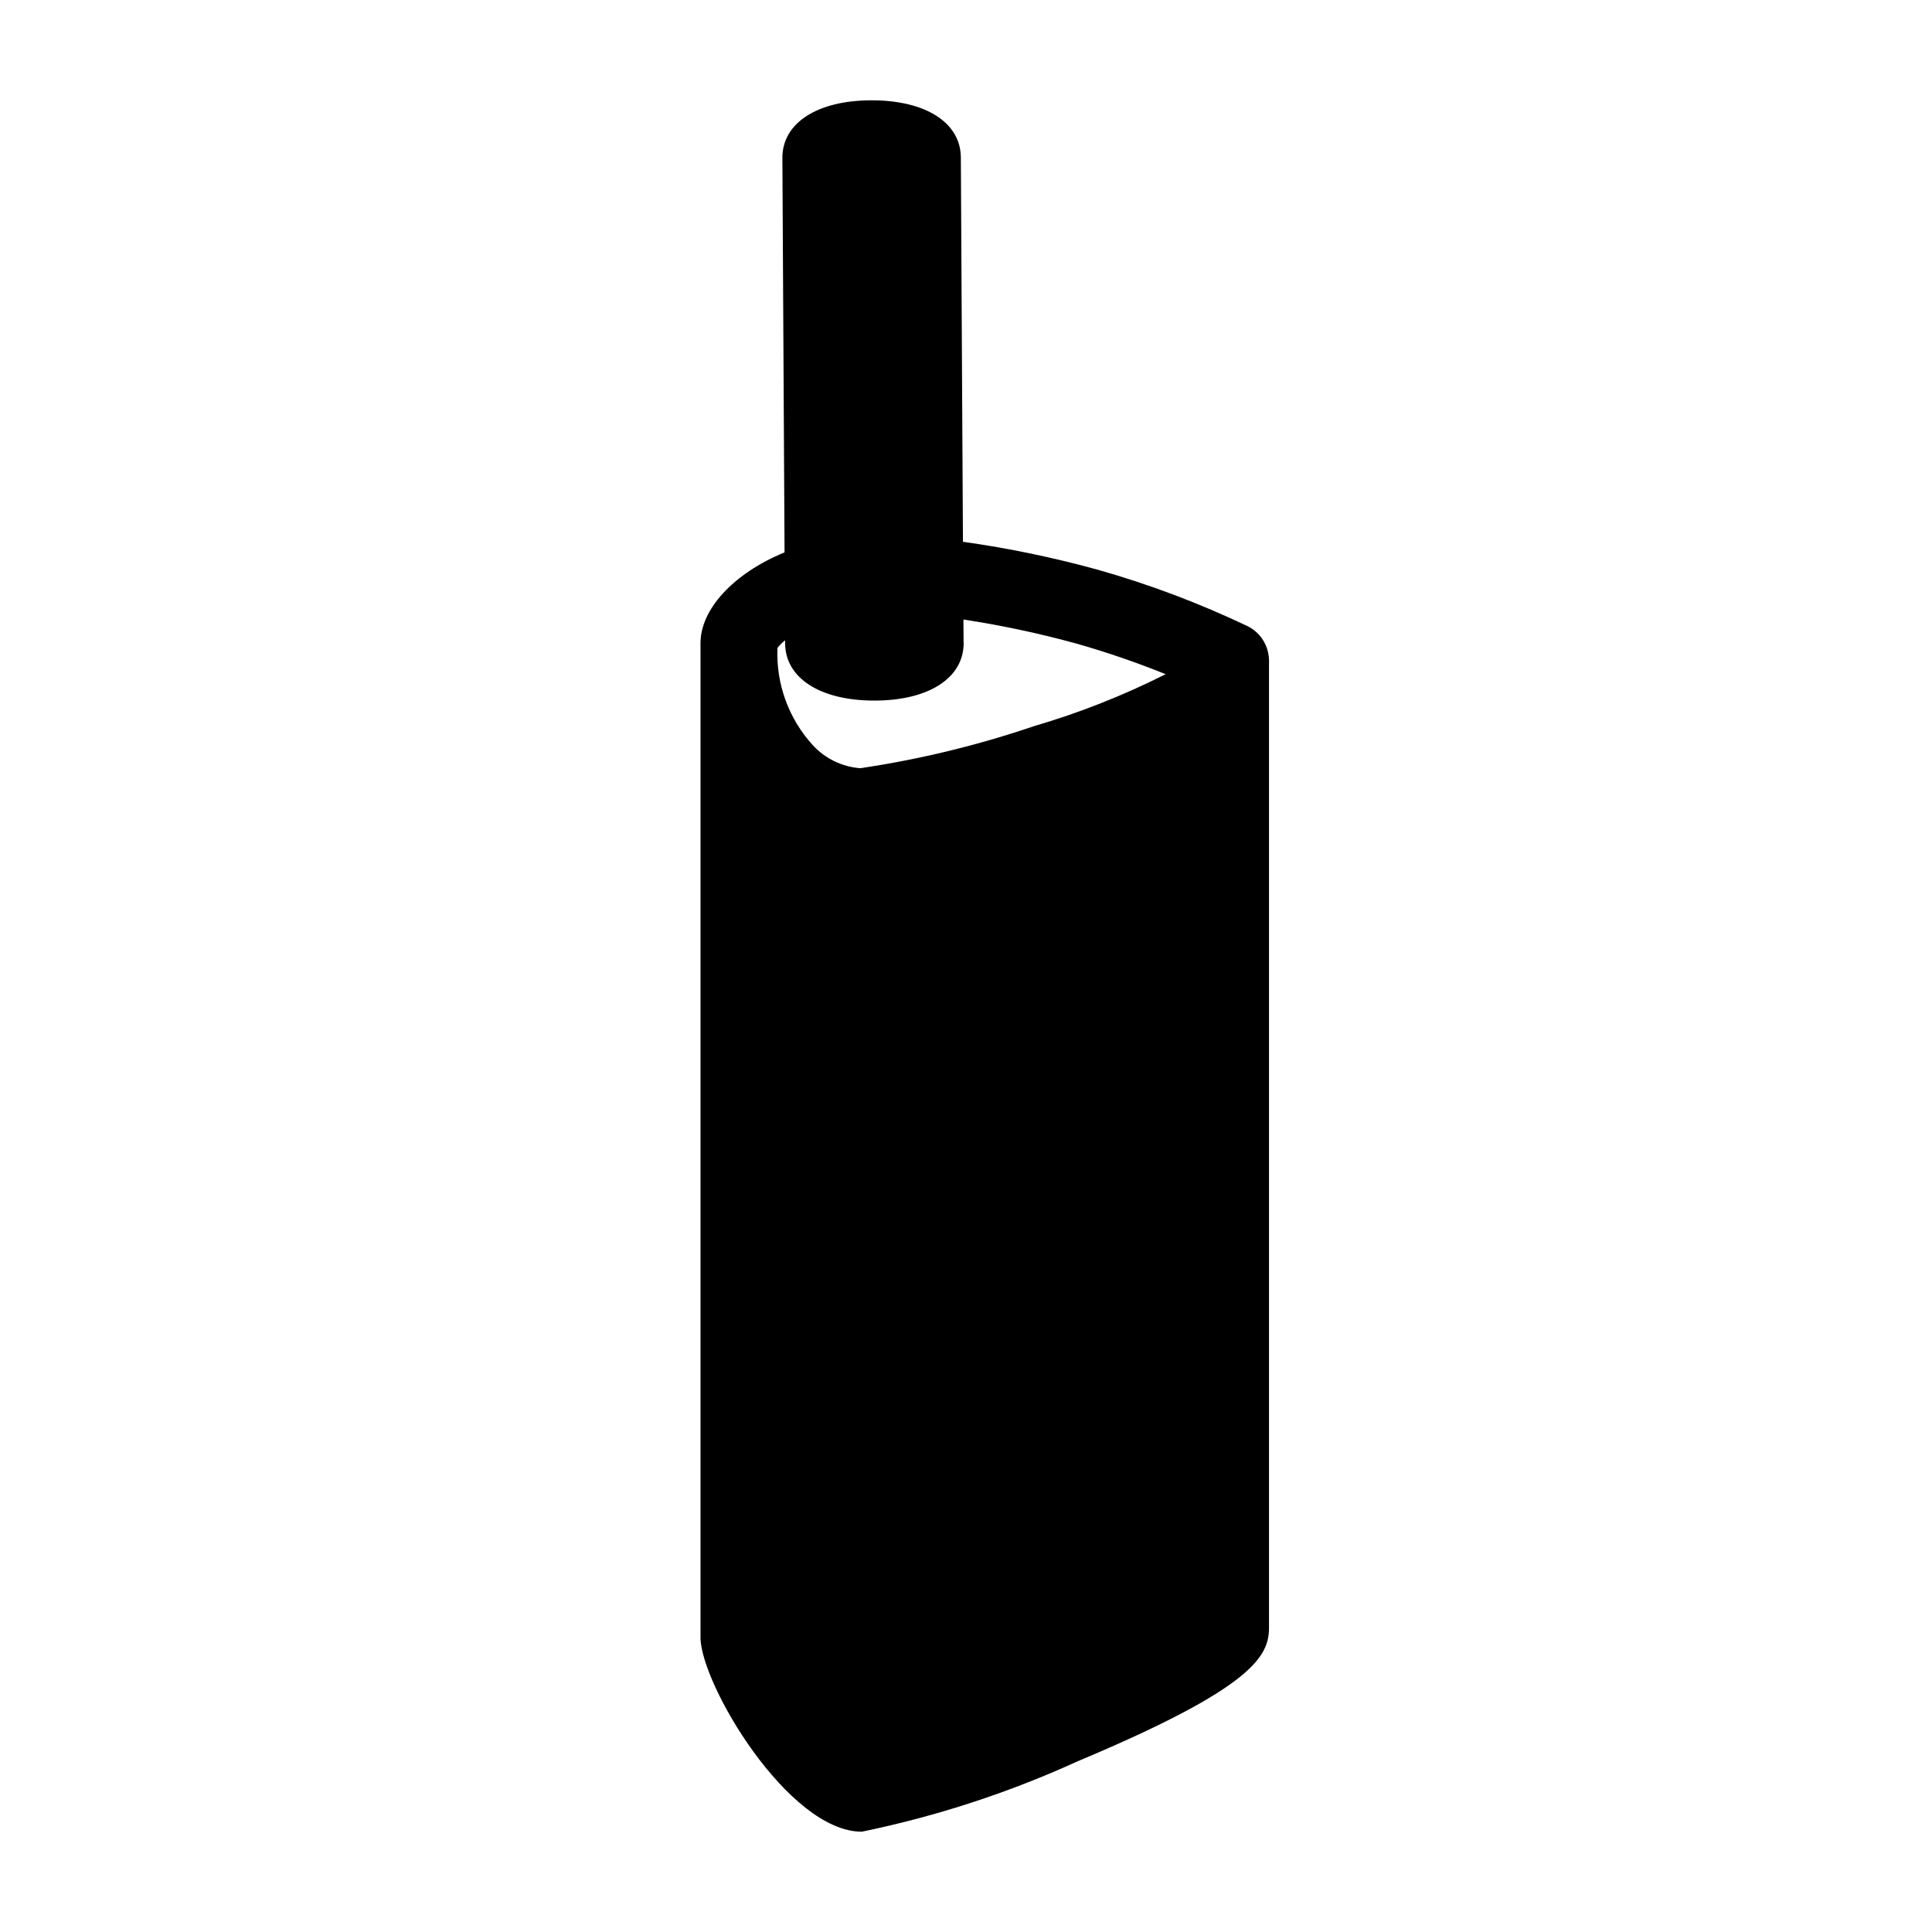
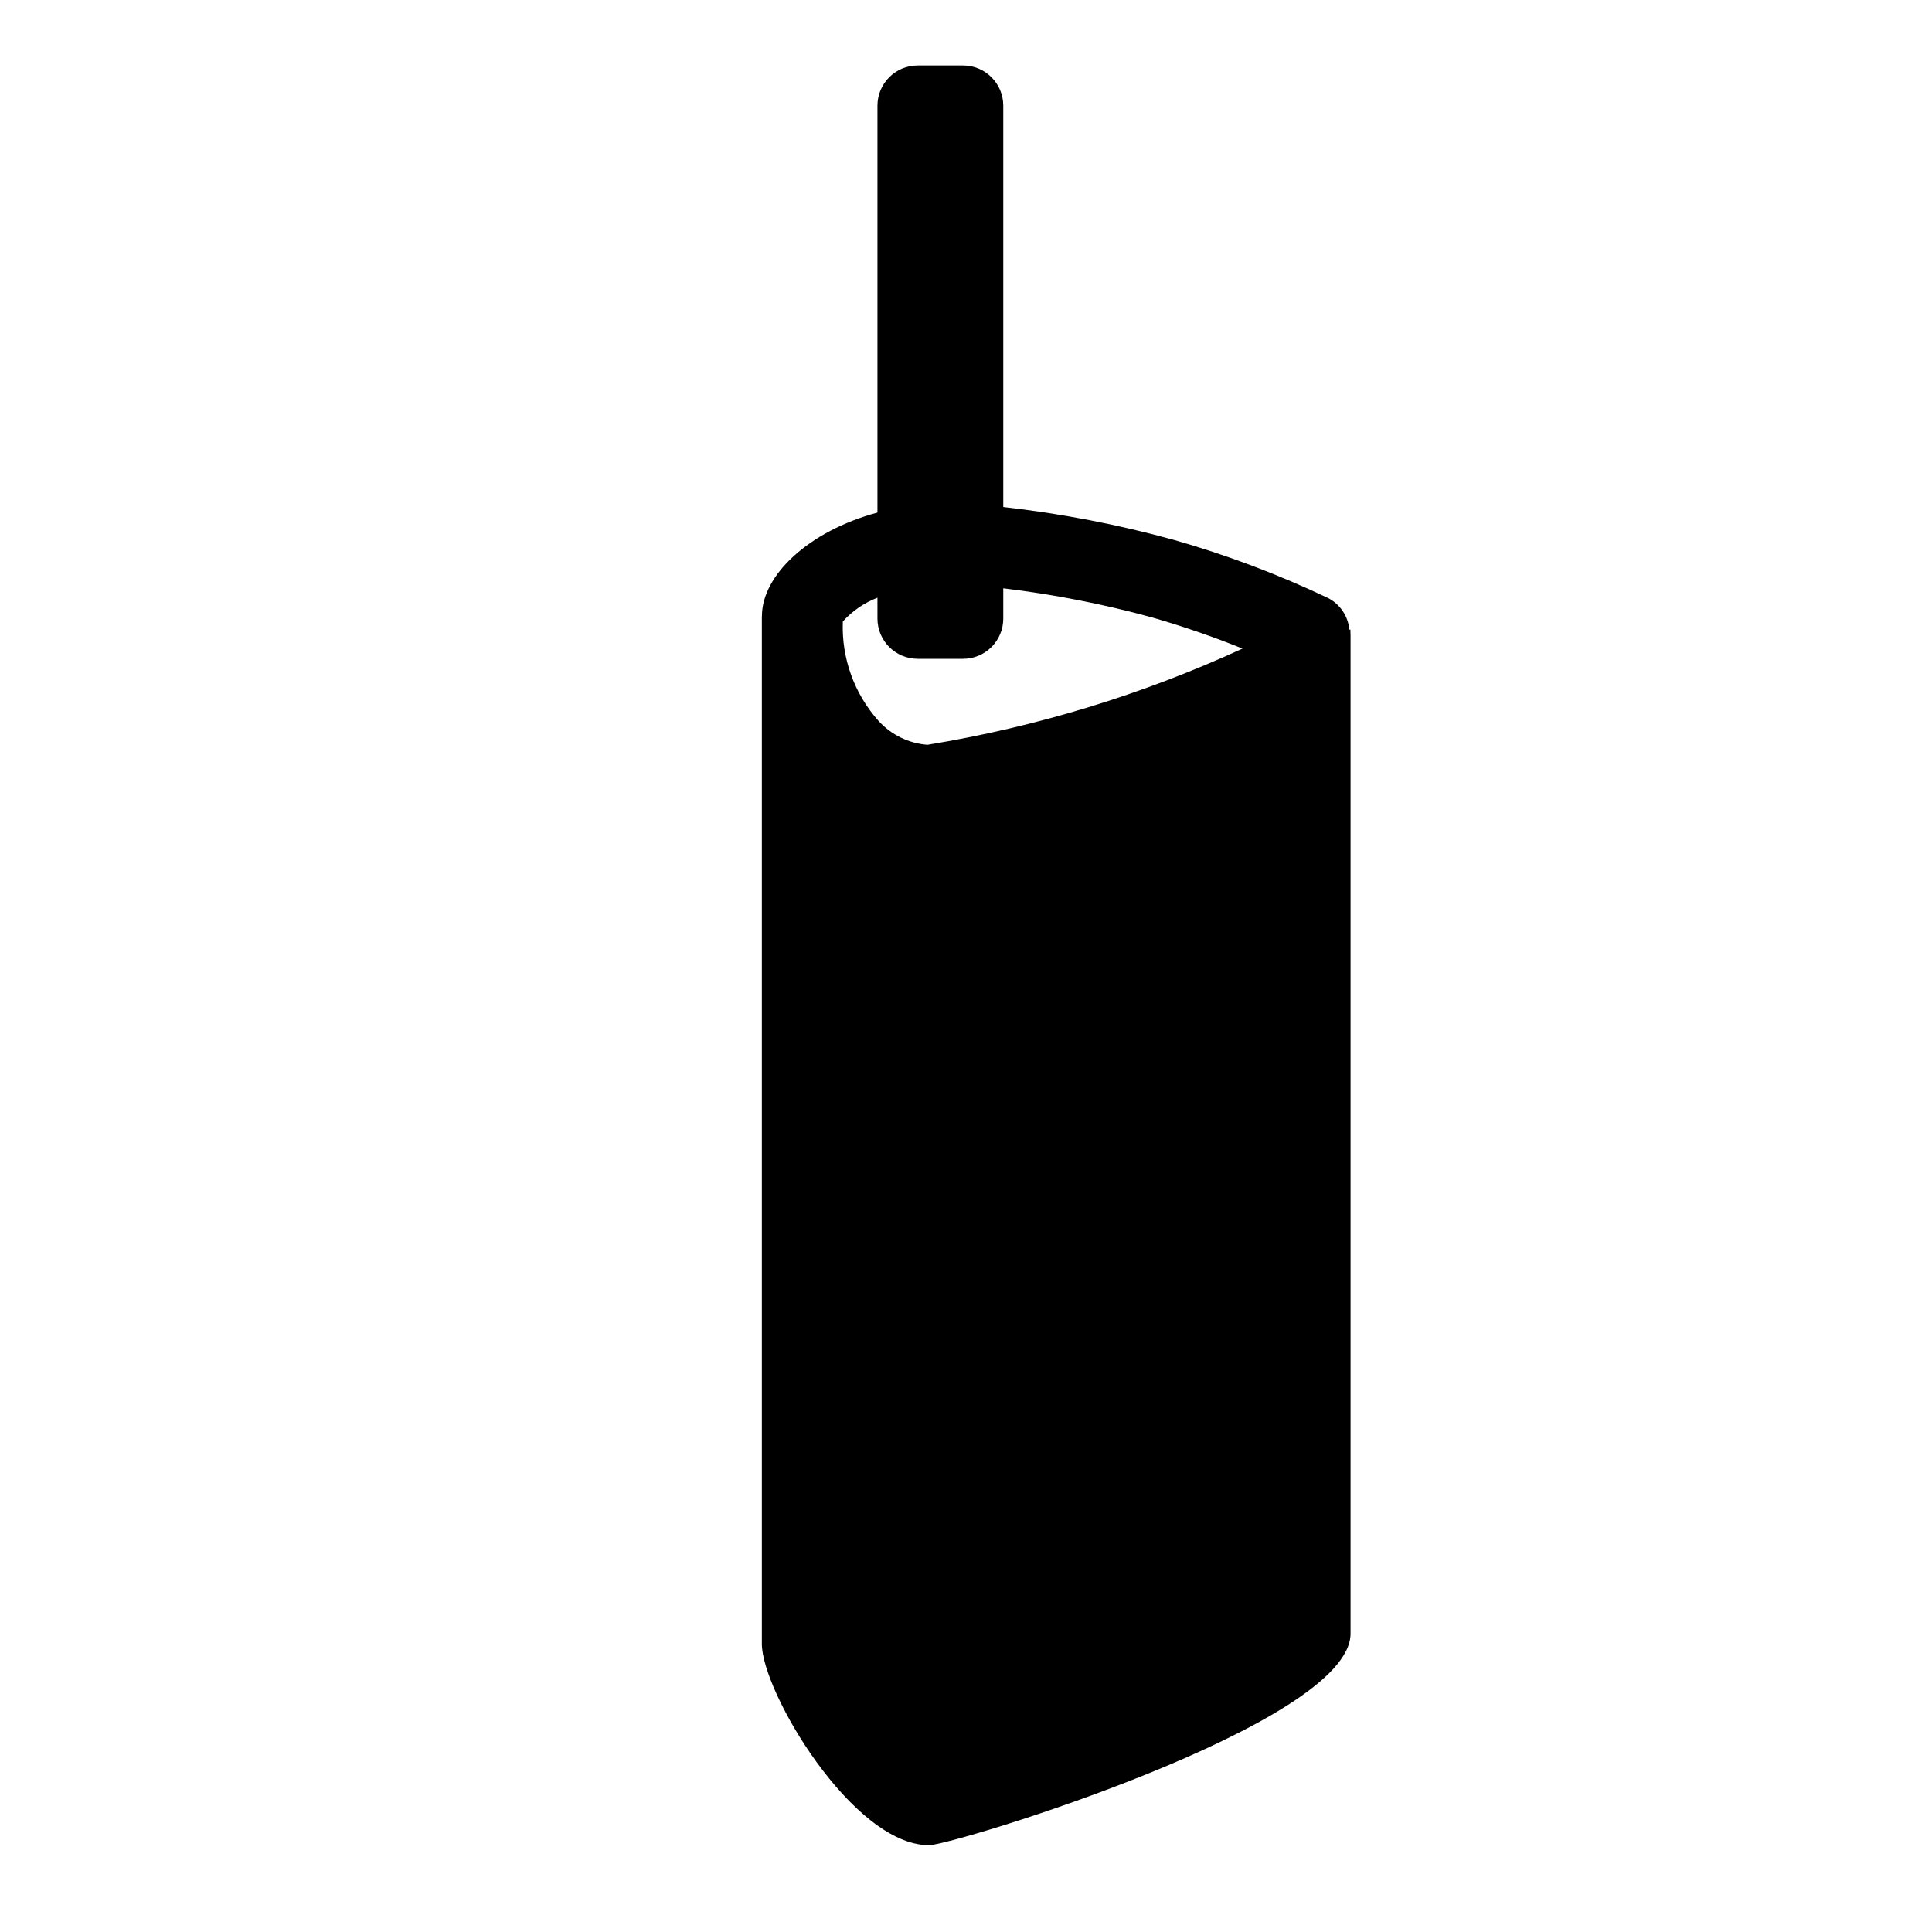
<svg xmlns="http://www.w3.org/2000/svg" viewBox="0 0 24 24" height="24px" width="24px">
-   <path d="M15.761,8.151l-.001 0a.477.477,0,0,0-.261-.372,11.84,11.84,0,0,0-1.856-.7,13.299,13.299,0,0,0-1.681-.349l-.026-4.773-0-.004c-.004-.43-.438-.707-1.108-.707-.673,0-1.109.28-1.109.714l0.0.002-0.0.001.027,4.899c-.637.261-1.044.709-1.044,1.126H8.702v12.353c0,.572,1.089,2.413,2.004,2.413a12.586,12.586,0,0,0,2.684-.876c2.193-.92,2.374-1.31,2.374-1.66V8.263A.688.688,0,0,0,15.761,8.151Zm-2.915.869a12.315,12.315,0,0,1-2.159.523.892.892,0,0,1-.591-.287,1.684,1.684,0,0,1-.438-1.208.593.593,0,0,1,.095-.094l0.0.035c0,.434.435.714,1.109.714.673,0,1.109-.28,1.109-.714l-0-.001L11.97,7.986,11.968,7.696a12.254,12.254,0,0,1,1.415.302A11.035,11.035,0,0,1,14.48,8.375,9.655,9.655,0,0,1,12.846,9.02Z" />
+   <path d="M16.776,7.871c-.001-.017.001-.036-.001-.051l-.013.002A.492.492,0,0,0,16.5,7.43a12.263,12.263,0,0,0-1.92-.724,13.809,13.809,0,0,0-2.117-.408V1.313a.5.5,0,0,0-.5-.5h-.563a.5.5,0,0,0-.5.5V6.367c-.858.232-1.435.78-1.435,1.285H9.464l0.0.001-0.0 0V20.421c0,.593,1.129,2.501,2.078,2.501.291,0,5.235-1.503,5.235-2.628V7.878Zm-5.254,1.381a.914.914,0,0,1-.606-.294,1.75,1.75,0,0,1-.446-1.238,1.124,1.124,0,0,1,.43-.295v.259a.5.5,0,0,0,.5.5h.563a.5.5,0,0,0,.5-.5v-.376a12.768,12.768,0,0,1,1.846.361,11.468,11.468,0,0,1,1.126.388A15.283,15.283,0,0,1,11.521,9.252Z" />
</svg>
